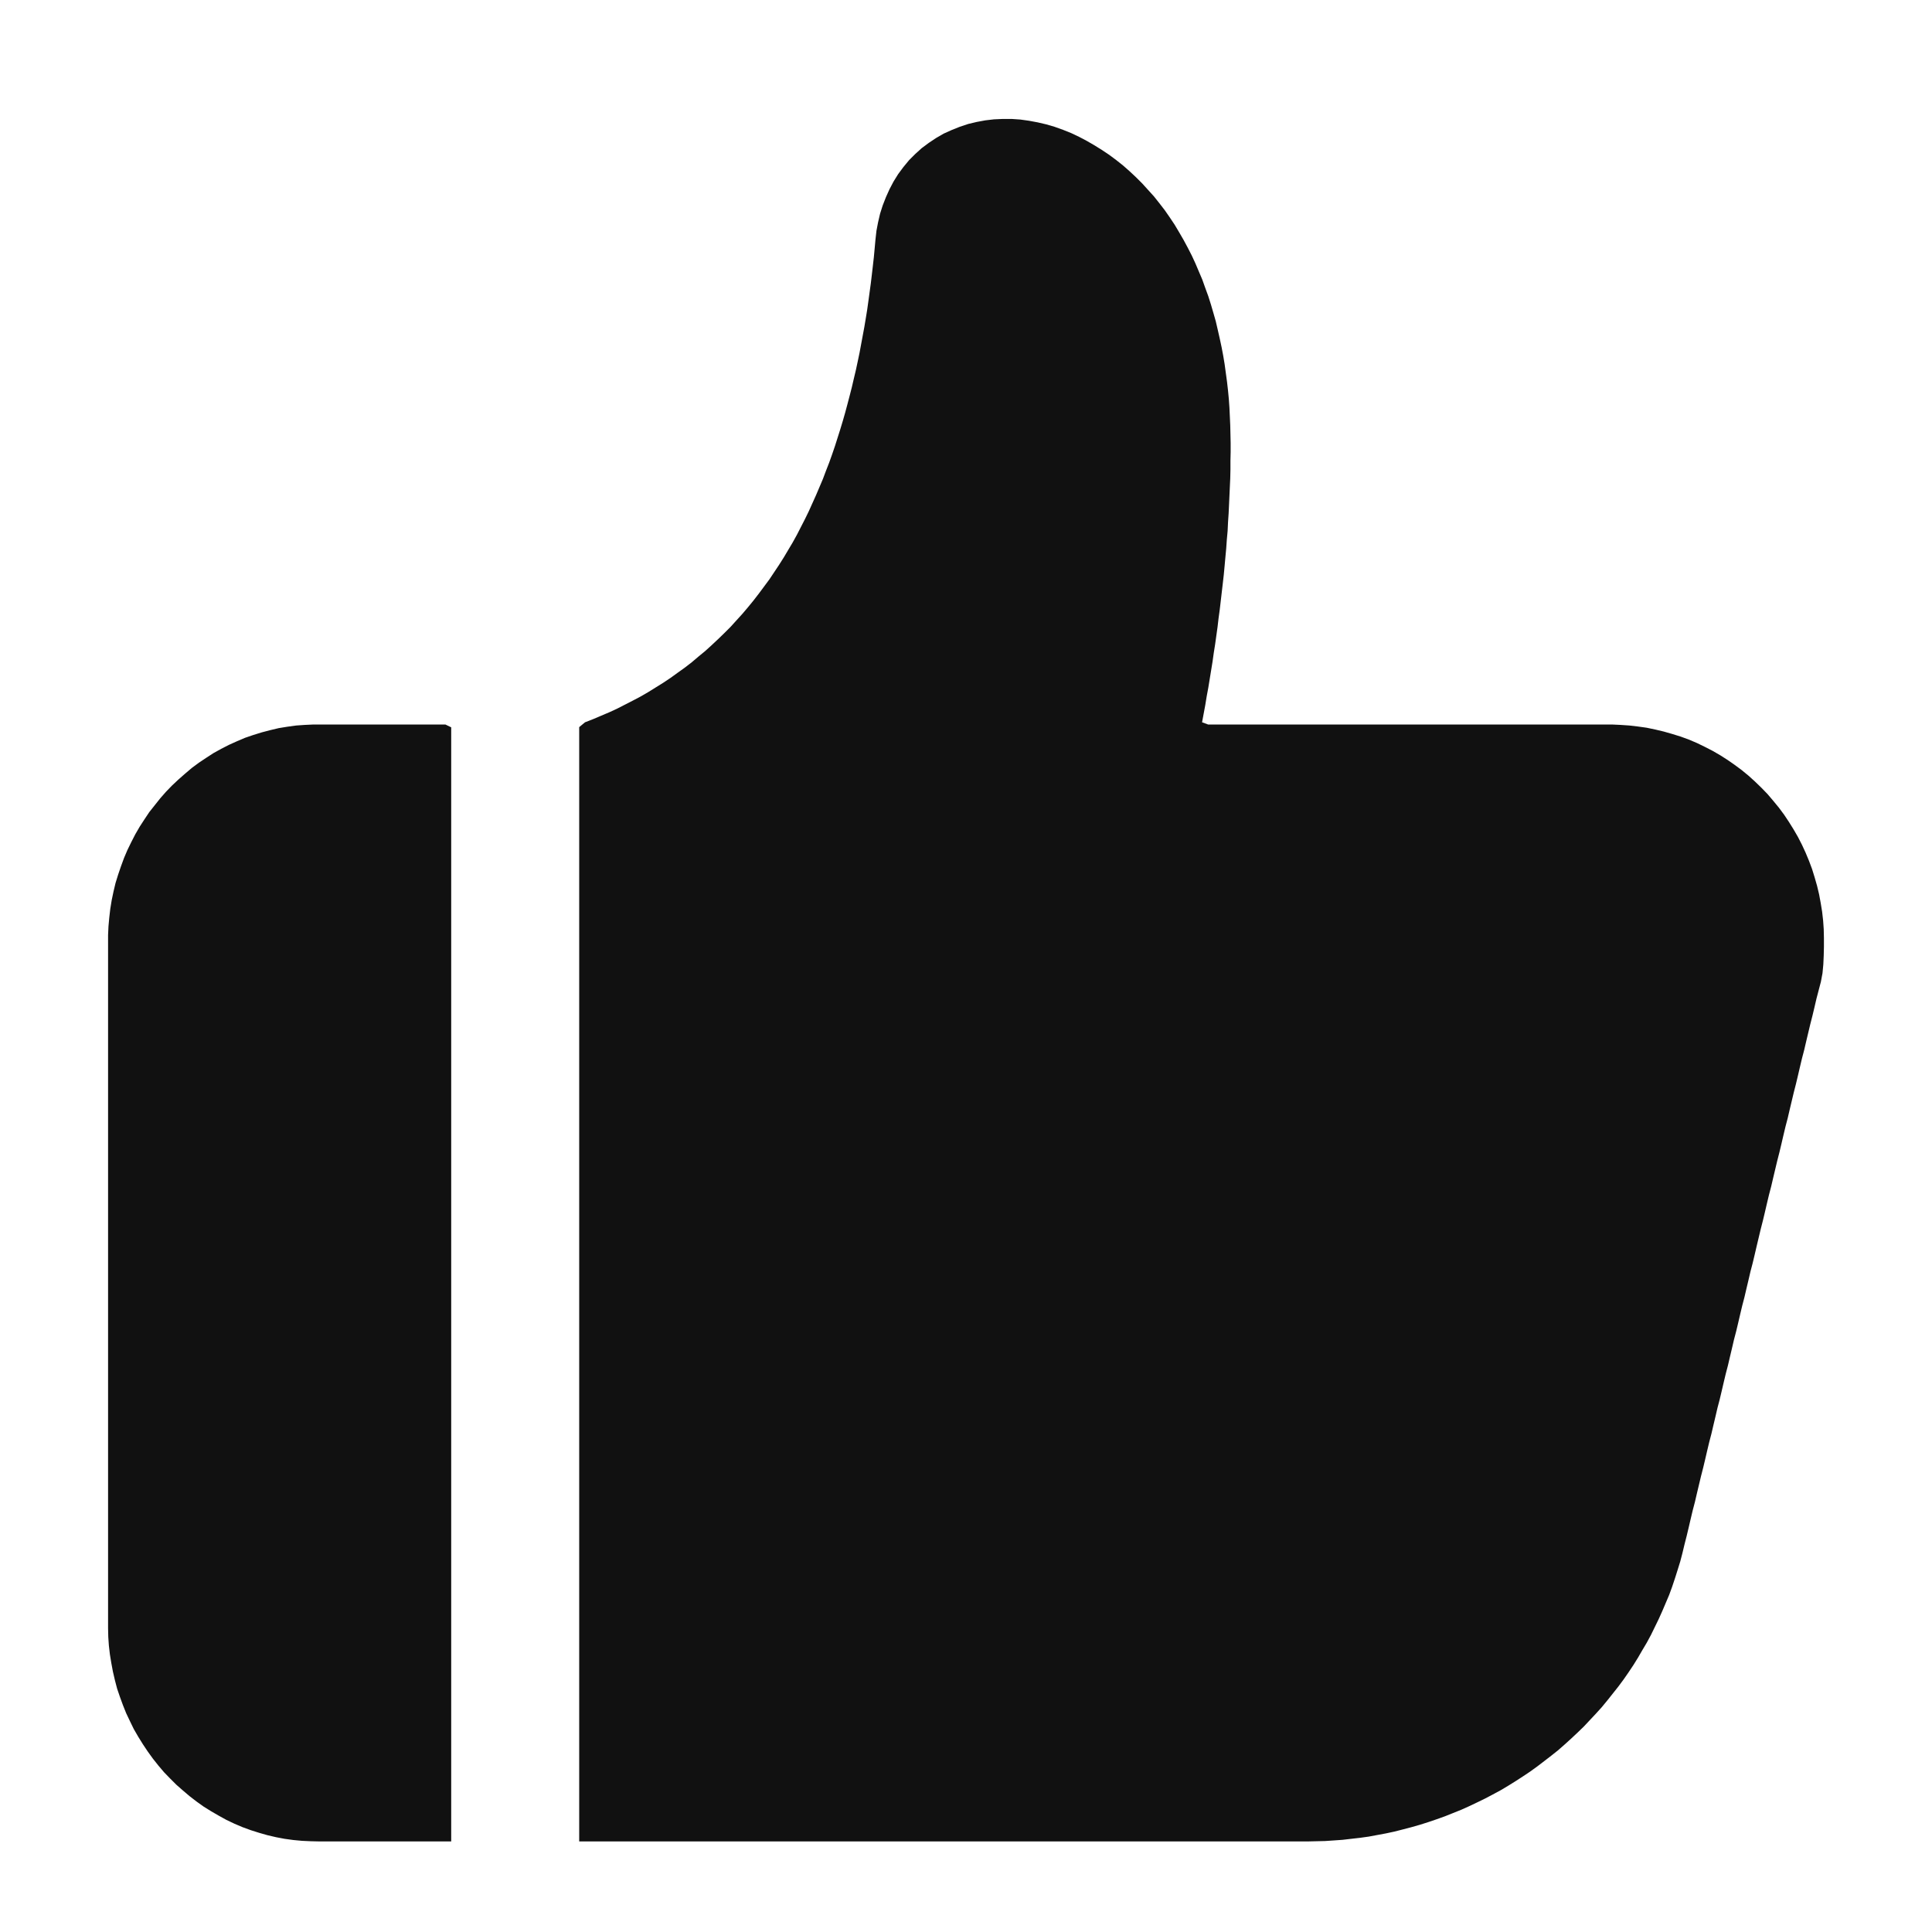
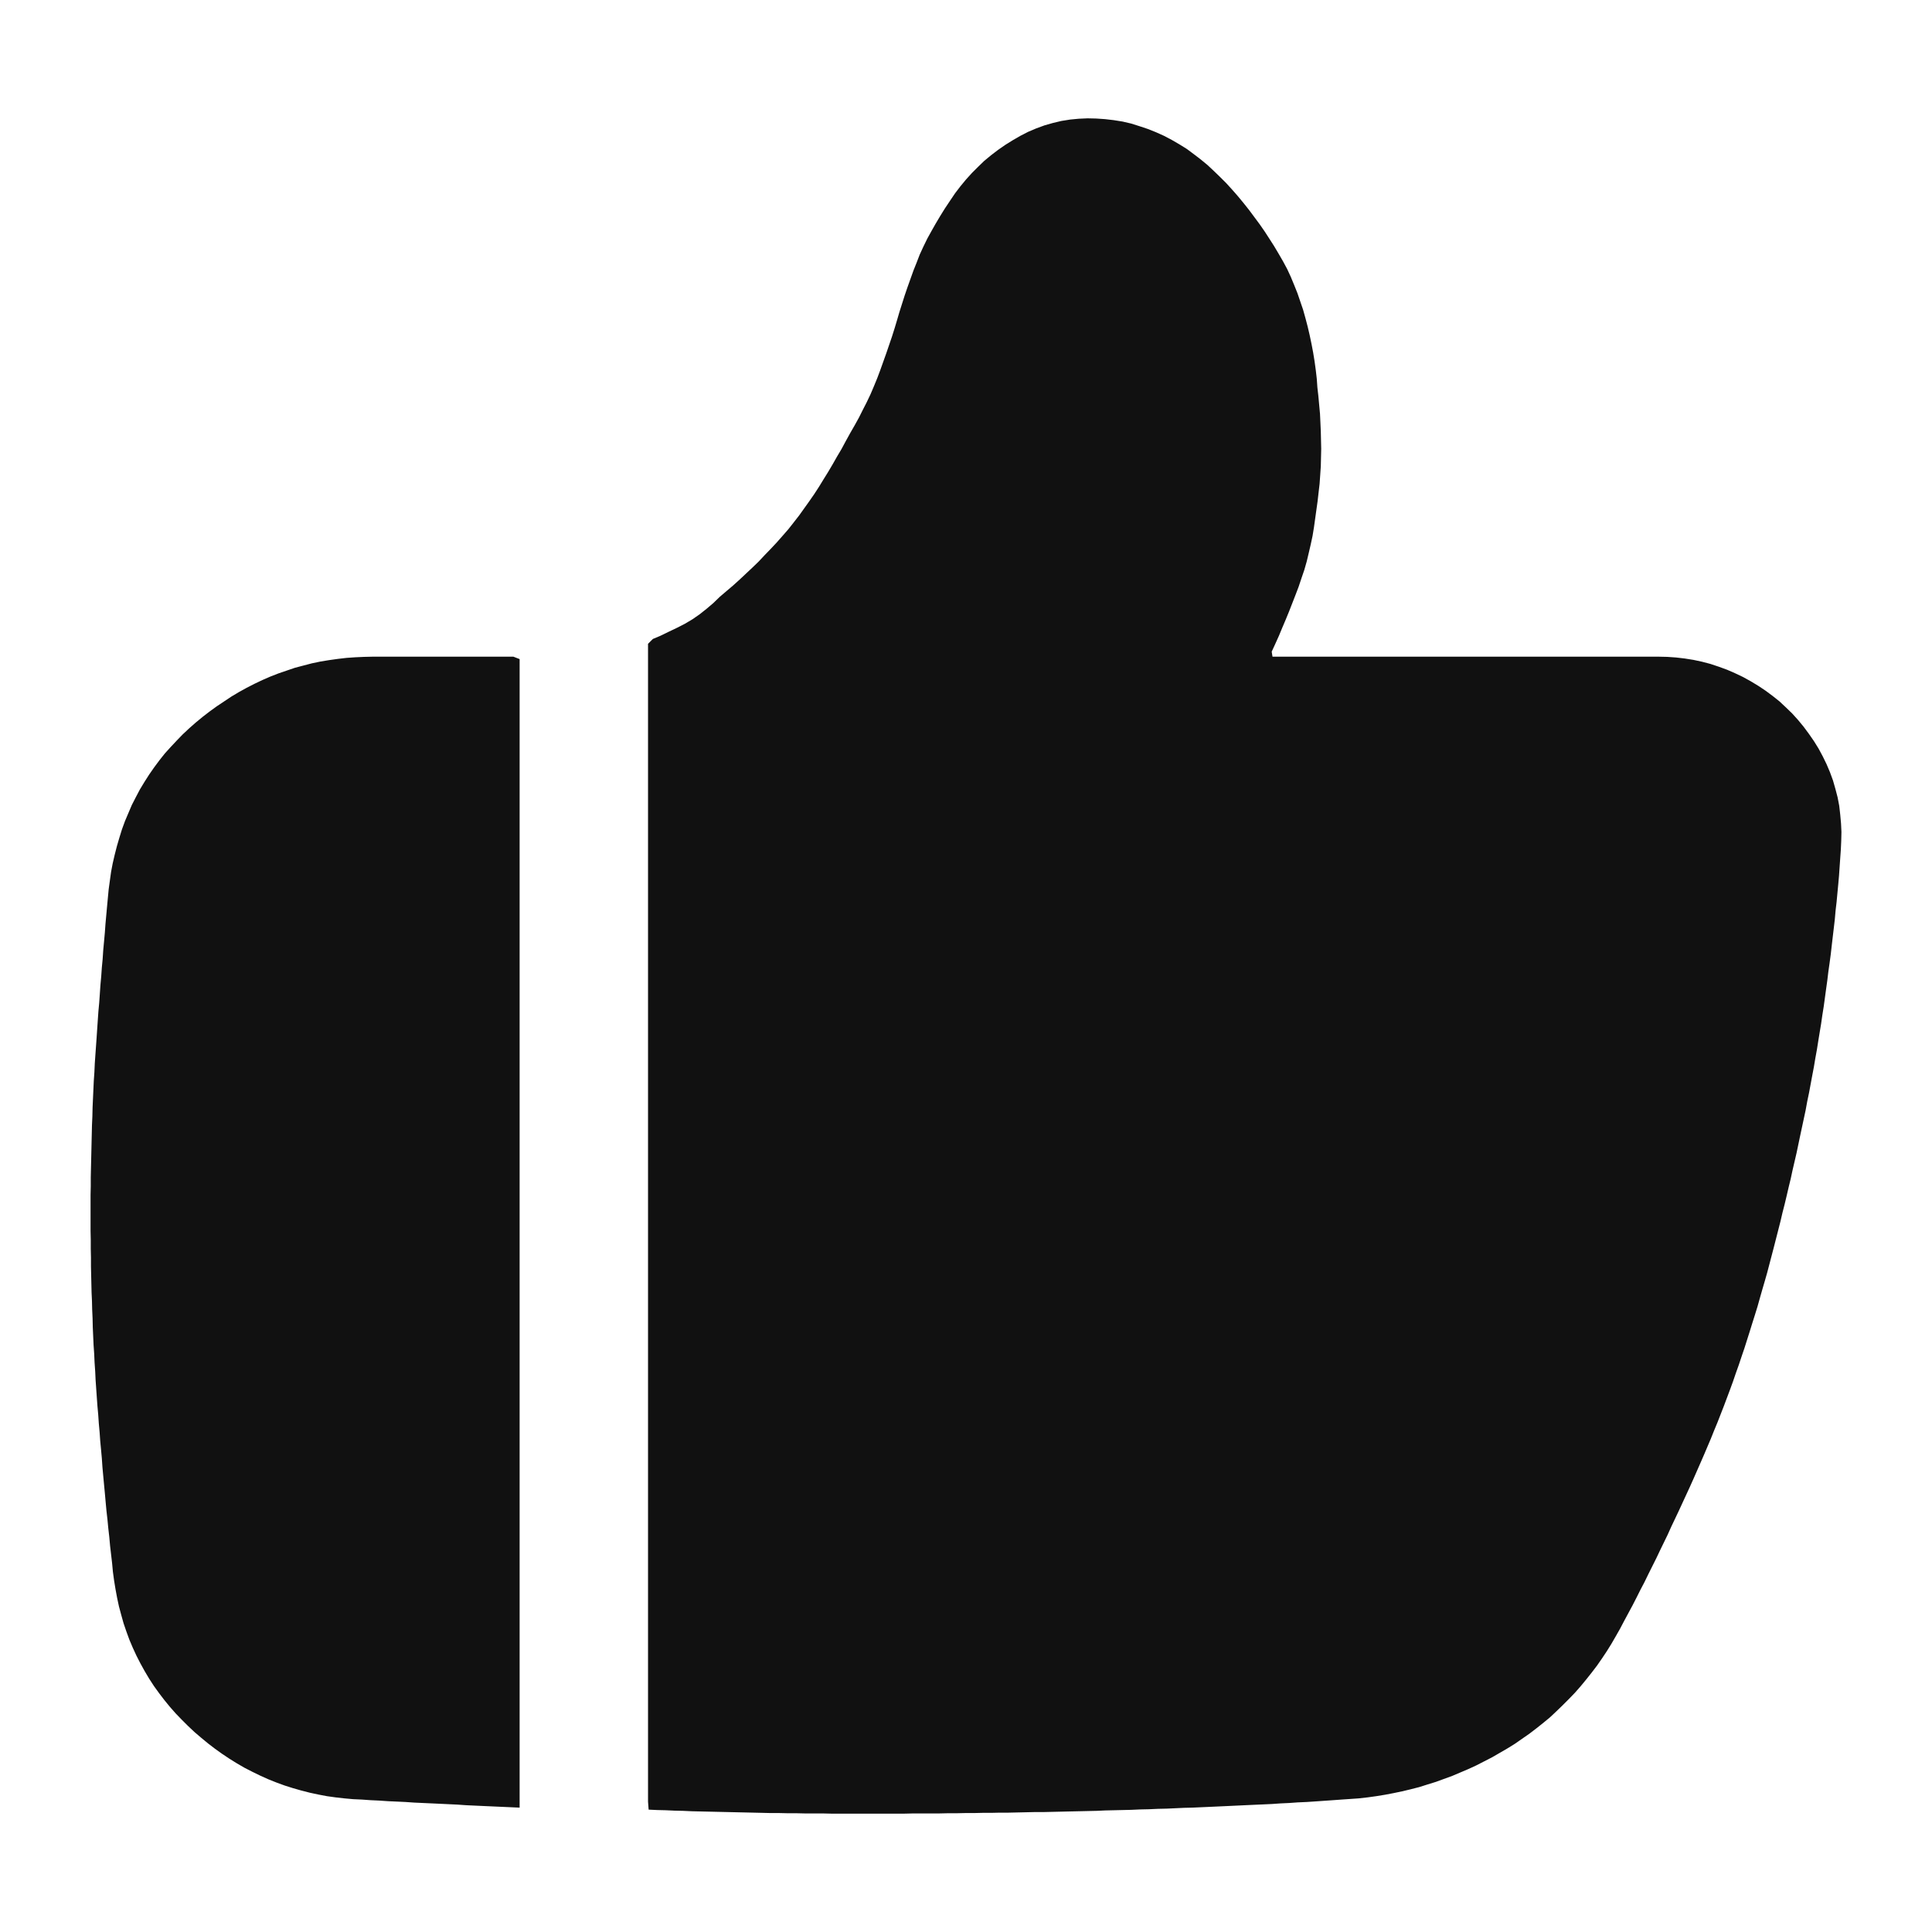
<svg xmlns="http://www.w3.org/2000/svg" width="22.0" height="22.0" viewBox="0 0 960.0 960.0">
-   <path d="M224.2 915.0L224.2 910.6L224.2 906.3L224.2 901.9L224.2 897.6L224.2 893.2L224.2 888.8L224.2 884.5L224.2 880.1L224.2 875.8L224.2 871.4L224.2 867.1L224.2 862.7L224.2 858.3L224.2 854.0L224.2 849.6L224.2 845.3L224.2 840.9L224.2 836.5L224.2 832.2L224.2 827.8L224.2 823.5L224.2 819.1L224.2 814.7L224.2 810.4L224.2 806.0L224.2 801.7L224.2 797.3L224.2 793.0L224.2 788.6L224.2 784.2L224.2 779.9L224.2 775.5L224.2 771.2L224.2 766.8L224.2 762.4L224.2 758.1L224.2 753.7L224.2 749.4L224.2 745.0L224.2 740.6L224.2 736.3L224.2 731.9L224.2 727.6L224.2 723.2L224.2 718.9L224.2 714.5L224.2 710.1L224.2 705.8L224.2 701.4L224.2 697.1L224.2 692.7L224.2 688.3L224.2 684.0L224.2 679.6L224.2 675.3L224.2 670.9L224.2 666.5L224.2 662.2L224.2 657.8L224.2 653.5L224.2 649.1L224.2 644.8L224.2 640.4L224.2 636.0L224.2 631.7L224.2 627.3L224.2 623.0L224.2 618.6L224.2 614.2L224.2 609.9L224.2 605.5L224.2 601.2L224.2 596.8L224.2 592.4L224.2 588.1L224.2 583.7L224.2 579.4L224.2 575.0L224.2 570.6L224.2 566.3L224.2 561.9L224.2 557.6L224.2 553.2L224.2 548.9L224.2 544.5L224.2 540.1L224.2 535.8L224.2 531.4L224.2 527.1L224.2 522.7L224.2 518.3L224.2 514.0L224.2 509.6L224.2 505.3L224.2 500.9L224.2 496.5L224.2 492.2L224.2 487.8L224.2 483.5L224.2 479.1L224.2 474.8L224.2 470.4L224.2 466.0L224.2 461.7L224.2 457.3L224.2 453.0L224.2 448.6L224.2 444.2L224.2 439.9L224.2 435.5L224.2 431.2L224.2 426.8L224.2 422.4L224.2 418.1L224.2 413.7L224.2 409.4L224.2 405.0L224.2 400.7L224.2 396.3L224.2 391.9L224.2 387.6L224.2 383.2L224.2 378.9L224.2 374.5L224.2 370.1L224.2 365.8L224.2 361.4L221.3 360.0L216.9 360.0L212.5 360.0L208.2 360.0L203.8 360.0L199.5 360.0L195.1 360.0L190.8 360.0L186.4 360.0L182.0 360.0L177.7 360.0L173.3 360.0L169.0 360.0L164.6 360.0L160.2 360.0L155.9 360.0L151.5 360.2L147.2 360.5L142.8 361.1L138.5 361.8L134.3 362.8L130.1 363.9L125.9 365.2L121.8 366.6L117.8 368.3L113.8 370.1L109.9 372.1L106.1 374.2L102.4 376.6L98.8 379.0L95.3 381.6L92.0 384.4L88.7 387.3L85.5 390.3L82.5 393.4L79.6 396.7L76.9 400.1L74.2 403.5L71.8 407.1L69.4 410.8L67.2 414.6L65.2 418.5L63.3 422.4L61.6 426.4L60.1 430.5L58.7 434.6L57.4 438.8L56.4 443.0L55.5 447.3L54.8 451.6L54.3 455.9L53.9 460.3L53.7 464.6L53.7 469.0L53.7 473.3L53.7 477.7L53.7 482.1L53.7 486.4L53.7 490.8L53.7 495.1L53.7 499.5L53.7 503.9L53.7 508.2L53.7 512.6L53.7 516.9L53.7 521.3L53.7 525.7L53.7 530.0L53.7 534.4L53.7 538.7L53.7 543.1L53.7 547.4L53.7 551.8L53.7 556.2L53.7 560.5L53.7 564.9L53.7 569.2L53.7 573.6L53.7 578.0L53.7 582.3L53.7 586.7L53.7 591.0L53.7 595.4L53.7 599.8L53.7 604.1L53.7 608.5L53.7 612.8L53.7 617.2L53.7 621.5L53.7 625.9L53.7 630.3L53.7 634.6L53.7 639.0L53.7 643.3L53.7 647.7L53.7 652.1L53.7 656.4L53.7 660.8L53.7 665.1L53.7 669.5L53.7 673.9L53.7 678.2L53.7 682.6L53.7 686.9L53.7 691.3L53.7 695.6L53.7 700.0L53.7 704.4L53.7 708.7L53.7 713.1L53.7 717.4L53.7 721.8L53.7 726.2L53.7 730.5L53.7 734.9L53.7 739.2L53.7 743.6L53.7 748.0L53.7 752.3L53.7 756.7L53.7 761.0L53.7 765.4L53.7 769.7L53.7 774.1L53.7 778.5L53.7 782.8L53.7 787.2L53.7 791.5L53.7 795.9L53.7 800.3L53.7 804.6L53.7 809.0L53.8 813.4L54.1 817.7L54.6 822.0L55.3 826.3L56.1 830.6L57.1 834.9L58.2 839.1L59.6 843.2L61.1 847.3L62.7 851.3L64.6 855.3L66.5 859.2L68.7 863.0L71.0 866.7L73.4 870.3L76.0 873.9L78.7 877.3L81.5 880.6L84.5 883.7L87.6 886.8L90.9 889.7L94.2 892.5L97.7 895.2L101.2 897.7L104.9 900.0L108.7 902.2L112.5 904.3L116.5 906.2L120.5 907.9L124.6 909.4L128.7 910.7L132.9 911.9L137.2 912.9L141.4 913.7L145.8 914.3L150.1 914.7L154.4 914.9L158.8 915.0L163.2 915.0L167.5 915.0L171.9 915.0L176.3 915.0L180.6 915.0L185.0 915.0L189.3 915.0L193.7 915.0L198.0 915.0L202.4 915.0L206.8 915.0L211.1 915.0L215.5 915.0L219.8 915.0L224.2 915.0ZM287.8 915.0L287.8 910.6L287.8 906.3L287.8 901.9L287.8 897.6L287.8 893.2L287.8 888.8L287.8 884.5L287.8 880.1L287.8 875.8L287.8 871.4L287.8 867.0L287.8 862.7L287.8 858.3L287.8 854.0L287.8 849.6L287.8 845.2L287.8 840.9L287.8 836.5L287.8 832.2L287.8 827.8L287.8 823.4L287.8 819.1L287.8 814.7L287.8 810.4L287.8 806.0L287.8 801.6L287.8 797.3L287.8 792.9L287.8 788.6L287.8 784.2L287.8 779.8L287.8 775.5L287.8 771.1L287.8 766.8L287.8 762.4L287.8 758.0L287.8 753.7L287.8 749.3L287.8 745.0L287.8 740.6L287.8 736.2L287.8 731.9L287.8 727.5L287.8 723.2L287.8 718.8L287.8 714.4L287.8 710.1L287.8 705.7L287.8 701.4L287.8 697.0L287.8 692.6L287.8 688.3L287.8 683.9L287.8 679.6L287.8 675.2L287.8 670.8L287.8 666.5L287.8 662.1L287.8 657.8L287.8 653.4L287.8 649.0L287.8 644.7L287.8 640.3L287.8 636.0L287.8 631.6L287.8 627.3L287.8 622.9L287.8 618.5L287.8 614.2L287.8 609.8L287.8 605.5L287.8 601.1L287.8 596.7L287.8 592.4L287.8 588.0L287.8 583.7L287.8 579.3L287.8 574.9L287.8 570.6L287.8 566.2L287.8 561.9L287.8 557.5L287.8 553.1L287.8 548.8L287.8 544.4L287.8 540.1L287.8 535.7L287.8 531.3L287.8 527.0L287.8 522.6L287.8 518.3L287.8 513.9L287.8 509.5L287.8 505.2L287.8 500.8L287.8 496.5L287.8 492.1L287.8 487.7L287.8 483.4L287.8 479.0L287.8 474.7L287.8 470.3L287.8 465.9L287.8 461.6L287.8 457.2L287.8 452.9L287.8 448.5L287.8 444.1L287.8 439.8L287.8 435.4L287.8 431.1L287.8 426.7L287.8 422.3L287.8 418.0L287.8 413.6L287.8 409.3L287.8 404.9L287.8 400.5L287.8 396.2L287.8 391.8L287.8 387.5L287.8 383.1L287.8 378.7L287.8 374.4L287.8 370.0L287.8 365.7L287.8 361.3L290.7 358.9L294.8 357.3L298.8 355.6L302.8 353.9L306.7 352.1L310.6 350.1L314.5 348.1L318.3 346.1L322.1 343.9L325.8 341.6L329.5 339.3L333.1 336.9L336.7 334.3L340.2 331.8L343.7 329.1L347.0 326.3L350.4 323.5L353.6 320.6L356.8 317.6L359.9 314.6L363.0 311.5L365.9 308.3L368.9 305.0L371.7 301.7L374.4 298.4L377.1 294.9L379.7 291.4L382.3 287.9L384.7 284.3L387.1 280.7L389.5 276.9L391.7 273.2L393.9 269.5L396.0 265.7L398.0 261.8L400.0 257.9L401.9 254.0L403.7 250.0L405.5 246.0L407.2 242.0L408.9 238.0L410.4 234.0L412.0 229.9L413.5 225.7L414.9 221.6L416.2 217.5L417.5 213.4L418.8 209.1L420.0 204.9L421.1 200.8L422.2 196.6L423.3 192.3L424.3 188.0L425.3 183.8L426.2 179.6L427.1 175.3L427.9 171.0L428.7 166.7L429.5 162.4L430.2 158.2L430.9 153.9L431.5 149.6L432.1 145.2L432.7 140.8L433.2 136.6L433.7 132.3L434.2 127.9L434.6 123.6L435.0 119.2L435.5 114.7L436.3 110.5L437.3 106.2L438.6 102.1L440.2 98.0L442.0 94.0L444.0 90.2L446.3 86.5L448.9 83.0L451.7 79.6L454.8 76.5L458.0 73.6L461.5 71.0L465.1 68.6L468.9 66.4L472.9 64.6L476.9 63.0L481.1 61.6L485.3 60.6L489.6 59.8L493.9 59.3L498.3 59.1L502.7 59.1L507.0 59.4L511.3 60.0L515.6 60.8L519.9 61.8L524.0 63.0L528.2 64.5L532.2 66.1L536.2 68.0L540.0 70.0L543.8 72.2L547.5 74.5L551.1 76.9L554.6 79.5L558.0 82.2L561.3 85.1L564.5 88.1L567.6 91.2L570.5 94.4L573.4 97.6L576.1 101.0L578.8 104.5L581.3 108.1L583.7 111.7L585.9 115.4L588.1 119.2L590.2 123.1L592.2 127.0L594.0 130.9L595.7 134.9L597.4 138.9L598.9 143.1L600.4 147.2L601.7 151.3L602.9 155.4L604.1 159.6L605.1 163.9L606.1 168.3L607.0 172.5L607.8 176.7L608.5 180.9L609.1 185.3L609.7 189.7L610.2 194.1L610.6 198.3L610.9 202.6L611.1 206.9L611.3 211.3L611.4 215.7L611.5 220.2L611.5 224.6L611.4 229.0L611.4 233.3L611.3 237.7L611.1 242.0L610.9 246.4L610.7 250.8L610.5 255.1L610.2 259.5L610.0 263.8L609.6 268.2L609.3 272.5L608.9 276.8L608.5 281.2L608.1 285.5L607.6 289.9L607.1 294.2L606.6 298.5L606.1 302.8L605.5 307.2L605.0 311.5L604.4 315.8L603.8 320.1L603.1 324.5L602.5 328.8L601.8 333.1L601.1 337.4L600.4 341.7L599.6 346.0L598.9 350.3L598.1 354.6L597.3 358.9L600.3 360.0L604.7 360.0L609.0 360.0L613.4 360.0L617.7 360.0L622.1 360.0L626.5 360.0L630.8 360.0L635.2 360.0L639.5 360.0L643.9 360.0L648.3 360.0L652.6 360.0L657.0 360.0L661.3 360.0L665.7 360.0L670.1 360.0L674.4 360.0L678.8 360.0L683.1 360.0L687.5 360.0L691.9 360.0L696.2 360.0L700.6 360.0L704.9 360.0L709.3 360.0L713.7 360.0L718.0 360.0L722.4 360.0L726.7 360.0L731.1 360.0L735.5 360.0L739.8 360.0L744.2 360.0L748.5 360.0L752.9 360.0L757.2 360.0L761.6 360.0L766.0 360.0L770.3 360.0L774.7 360.0L779.0 360.0L783.4 360.0L787.8 360.0L792.1 360.0L796.5 360.0L800.9 360.0L805.2 360.2L809.6 360.5L813.9 361.0L818.2 361.6L822.5 362.5L826.7 363.5L830.9 364.7L835.1 366.0L839.2 367.5L843.2 369.2L847.1 371.1L851.0 373.1L854.8 375.3L858.4 377.6L862.0 380.1L865.5 382.7L868.9 385.5L872.1 388.4L875.3 391.5L878.3 394.6L881.1 397.9L883.9 401.3L886.5 404.8L888.9 408.4L891.2 412.1L893.4 415.9L895.4 419.8L897.2 423.7L898.9 427.8L900.4 431.8L901.7 436.0L902.9 440.2L903.9 444.4L904.7 448.7L905.4 453.0L905.9 457.4L906.2 461.7L906.3 466.1L906.3 470.5L906.2 474.8L906.0 479.2L905.6 483.5L904.8 487.8L903.7 492.0L902.6 496.2L901.6 500.5L900.6 504.7L899.5 509.0L898.5 513.2L897.5 517.4L896.5 521.7L895.4 525.9L894.4 530.1L893.4 534.4L892.4 538.6L891.3 542.9L890.3 547.1L889.3 551.3L888.3 555.6L887.2 559.8L886.2 564.0L885.2 568.3L884.2 572.5L883.1 576.8L882.1 581.0L881.1 585.2L880.1 589.5L879.0 593.7L878.0 597.9L877.0 602.2L876.0 606.4L874.9 610.7L873.9 614.9L872.9 619.1L871.9 623.4L870.9 627.6L869.8 631.8L868.8 636.1L867.8 640.3L866.8 644.6L865.7 648.8L864.7 653.0L863.7 657.3L862.7 661.5L861.6 665.7L860.6 670.0L859.6 674.2L858.6 678.5L857.5 682.7L856.5 686.9L855.5 691.2L854.5 695.4L853.4 699.6L852.4 703.9L851.4 708.1L850.4 712.4L849.3 716.6L848.3 720.8L847.3 725.1L846.3 729.3L845.2 733.6L844.2 737.8L843.2 742.0L842.2 746.3L841.1 750.5L840.1 754.7L839.1 759.0L838.1 763.2L837.0 767.5L836.0 771.7L834.9 775.9L833.6 780.1L832.3 784.2L830.9 788.4L829.4 792.5L827.7 796.5L826.0 800.5L824.2 804.5L822.3 808.4L820.4 812.3L818.3 816.2L816.1 819.9L813.9 823.7L811.6 827.4L809.2 831.0L806.7 834.6L804.1 838.1L801.4 841.5L798.7 844.9L795.9 848.3L793.0 851.5L790.0 854.7L787.0 857.9L783.9 860.9L780.7 863.9L777.5 866.8L774.2 869.7L770.8 872.4L767.3 875.1L763.9 877.7L760.3 880.3L756.7 882.7L753.0 885.1L749.3 887.4L745.6 889.6L741.7 891.7L737.9 893.7L734.0 895.6L730.0 897.5L726.0 899.3L722.0 900.9L718.0 902.5L713.8 904.0L709.7 905.4L705.6 906.7L701.4 907.9L697.2 909.0L692.9 910.1L688.7 911.0L684.4 911.8L680.1 912.6L675.8 913.2L671.4 913.7L667.1 914.2L662.8 914.5L658.4 914.8L654.1 914.9L649.7 915.0L645.3 915.0L640.9 915.0L636.6 915.0L632.2 915.0L627.9 915.0L623.5 915.0L619.1 915.0L614.8 915.0L610.4 915.0L606.1 915.0L601.7 915.0L597.3 915.0L593.0 915.0L588.6 915.0L584.3 915.0L579.9 915.0L575.5 915.0L571.2 915.0L566.8 915.0L562.5 915.0L558.1 915.0L553.8 915.0L549.4 915.0L545.0 915.0L540.7 915.0L536.3 915.0L532.0 915.0L527.6 915.0L523.2 915.0L518.9 915.0L514.5 915.0L510.2 915.0L505.8 915.0L501.4 915.0L497.1 915.0L492.7 915.0L488.4 915.0L484.0 915.0L479.6 915.0L475.3 915.0L470.9 915.0L466.6 915.0L462.2 915.0L457.8 915.0L453.5 915.0L449.1 915.0L444.8 915.0L440.4 915.0L436.0 915.0L431.7 915.0L427.3 915.0L423.0 915.0L418.6 915.0L414.2 915.0L409.9 915.0L405.5 915.0L401.2 915.0L396.8 915.0L392.4 915.0L388.1 915.0L383.7 915.0L379.4 915.0L375.0 915.0L370.6 915.0L366.3 915.0L361.9 915.0L357.6 915.0L353.2 915.0L348.8 915.0L344.5 915.0L340.1 915.0L335.8 915.0L331.4 915.0L327.0 915.0L322.7 915.0L318.3 915.0L314.0 915.0L309.6 915.0L305.2 915.0L300.9 915.0L296.5 915.0L292.2 915.0L287.8 915.0Z" fill="#111111" fill-rule="evenodd" />
+   <path d="M824.1 326.3L828.5 326.4L832.8 326.7L837.1 327.2L841.5 327.9L845.7 328.8L849.9 329.9L854.1 331.3L858.2 332.8L862.1 334.5L866.1 336.4L869.9 338.5L873.7 340.8L877.3 343.2L880.8 345.8L884.2 348.5L887.4 351.5L890.5 354.5L893.4 357.7L896.2 361.1L898.8 364.6L901.3 368.2L903.6 371.9L905.7 375.8L907.6 379.7L909.3 383.7L910.8 387.8L912.0 392.0L913.1 396.2L913.9 400.4L914.4 404.8L914.8 409.2L915.0 413.4L914.9 417.8L914.7 422.2L914.4 426.4L914.1 430.7L913.8 435.1L913.4 439.6L913.0 443.8L912.6 448.1L912.1 452.4L911.7 456.9L911.2 461.2L910.7 465.4L910.2 469.7L909.7 474.1L909.1 478.6L908.5 482.8L908.0 487.0L907.4 491.3L906.8 495.7L906.2 500.1L905.5 504.5L904.9 508.7L904.2 512.9L903.5 517.2L902.8 521.6L902.0 526.0L901.3 530.2L900.5 534.4L899.7 538.7L898.9 543.0L898.0 547.3L897.2 551.7L896.3 555.9L895.4 560.1L894.5 564.3L893.6 568.6L892.7 572.9L891.7 577.2L890.7 581.5L889.8 585.7L888.8 589.8L887.8 594.1L886.8 598.3L885.7 602.6L884.7 606.9L883.6 611.2L882.5 615.5L881.4 619.8L880.3 624.0L879.2 628.2L878.1 632.4L876.9 636.6L875.7 640.7L874.5 644.9L873.3 649.2L872.0 653.4L870.7 657.5L869.4 661.7L868.1 665.8L866.8 669.9L865.4 674.0L864.0 678.2L862.5 682.4L861.1 686.5L859.6 690.6L858.1 694.6L856.6 698.6L855.0 702.7L853.4 706.8L851.7 710.9L850.1 714.9L848.4 718.9L846.7 722.9L845.0 726.8L843.2 730.9L841.4 735.0L839.6 739.0L837.8 742.9L836.0 746.8L834.2 750.7L832.3 754.7L830.4 758.7L828.6 762.7L826.7 766.6L824.8 770.5L823.0 774.3L821.0 778.3L819.0 782.3L817.1 786.2L815.1 790.0L813.2 793.8L811.2 797.7L809.1 801.6L807.0 805.5L805.0 809.3L802.9 813.0L800.7 816.8L798.4 820.5L796.0 824.1L793.5 827.7L790.9 831.1L788.2 834.5L785.4 837.9L782.5 841.2L779.5 844.3L776.4 847.4L773.3 850.4L770.1 853.4L766.7 856.2L763.3 858.9L759.9 861.5L756.3 864.0L752.7 866.5L749.0 868.8L745.2 871.0L741.4 873.2L737.5 875.2L733.6 877.2L729.7 879.0L725.7 880.7L721.7 882.4L717.6 883.9L713.5 885.4L709.3 886.7L705.2 888.0L700.9 889.1L696.7 890.1L692.4 891.0L688.2 891.8L683.9 892.5L679.6 893.1L675.2 893.6L670.9 893.9L666.5 894.2L662.4 894.5L658.1 894.8L653.8 895.1L649.3 895.4L644.8 895.6L640.6 895.9L636.3 896.1L632.0 896.4L627.6 896.6L623.1 896.8L618.7 897.0L614.5 897.2L610.2 897.4L605.9 897.6L601.5 897.8L597.0 898.0L592.6 898.2L588.4 898.3L584.1 898.5L579.8 898.7L575.4 898.8L571.0 899.0L566.5 899.1L562.1 899.3L557.8 899.4L553.5 899.5L549.2 899.6L544.8 899.8L540.4 899.9L536.0 900.0L531.5 900.1L527.3 900.2L523.0 900.3L518.6 900.4L514.3 900.4L509.9 900.5L505.5 900.6L501.1 900.7L496.7 900.7L492.4 900.8L488.1 900.8L483.8 900.9L479.4 900.9L475.0 901.0L470.6 901.0L466.2 901.1L461.8 901.1L457.6 901.1L453.3 901.1L448.9 901.2L444.6 901.2L440.2 901.2L435.8 901.2L431.4 901.2L426.9 901.2L422.4 901.2L418.0 901.2L413.6 901.2L409.2 901.1L404.8 901.1L400.4 901.1L396.1 901.0L391.7 901.0L387.4 900.9L383.1 900.9L378.9 900.8L374.6 900.7L370.2 900.6L365.7 900.5L361.3 900.4L356.9 900.3L352.5 900.2L348.1 900.1L343.8 900.0L339.4 899.8L335.1 899.7L330.8 899.5L326.6 899.4L322.3 899.2L322.0 895.2L322.0 890.8L322.0 886.5L322.0 882.1L322.0 877.8L322.0 873.4L322.0 869.0L322.0 864.7L322.0 860.3L322.0 856.0L322.0 851.6L322.0 847.3L322.0 842.9L322.0 838.5L322.0 834.2L322.0 829.8L322.0 825.5L322.0 821.1L322.0 816.7L322.0 812.4L322.0 808.0L322.0 803.7L322.0 799.3L322.0 795.0L322.0 790.6L322.0 786.2L322.0 781.9L322.0 777.5L322.0 773.2L322.0 768.8L322.0 764.4L322.0 760.1L322.0 755.7L322.0 751.4L322.0 747.0L322.0 742.7L322.0 738.3L322.0 733.9L322.0 729.6L322.0 725.2L322.0 720.9L322.0 716.5L322.0 712.1L322.0 707.8L322.0 703.4L322.0 699.1L322.0 694.7L322.0 690.4L322.0 686.0L322.0 681.6L322.0 677.3L322.0 672.9L322.0 668.6L322.0 664.2L322.0 659.8L322.0 655.5L322.0 651.1L322.0 646.8L322.0 642.4L322.0 638.1L322.0 633.7L322.0 629.3L322.0 625.0L322.0 620.6L322.0 616.3L322.0 611.9L322.0 607.5L322.0 603.2L322.0 598.8L322.0 594.5L322.0 590.1L322.0 585.8L322.0 581.4L322.0 577.0L322.0 572.7L322.0 568.3L322.0 564.0L322.0 559.6L322.0 555.2L322.0 550.9L322.0 546.5L322.0 542.2L322.0 537.8L322.0 533.5L322.0 529.1L322.0 524.7L322.0 520.4L322.0 516.0L322.0 511.7L322.0 507.3L322.0 502.9L322.0 498.6L322.0 494.2L322.0 489.9L322.0 485.5L322.0 481.2L322.0 476.8L322.0 472.4L322.0 468.1L322.0 463.7L322.0 459.4L322.0 455.0L322.0 450.6L322.0 446.3L322.0 441.9L322.0 437.6L322.0 433.2L322.0 428.9L322.0 424.5L322.0 420.1L322.0 415.8L322.0 411.4L322.0 407.1L322.0 402.7L322.0 398.3L322.0 394.0L322.0 389.6L322.0 385.3L322.0 380.9L322.0 376.6L322.0 372.2L322.0 367.8L322.0 363.5L322.0 359.1L322.0 354.8L322.0 350.4L322.0 346.0L322.0 341.7L322.0 337.3L322.0 333.0L322.0 328.6L322.0 324.3L322.0 319.9L324.4 317.5L328.2 315.9L332.1 314.0L336.3 312.0L340.4 309.9L344.1 307.7L347.7 305.2L351.1 302.5L354.4 299.7L357.6 296.6L361.0 293.7L364.3 290.9L367.5 288.0L370.7 285.0L373.9 282.0L377.0 279.0L380.0 275.8L383.0 272.7L386.0 269.5L388.9 266.2L391.7 263.0L394.3 259.7L397.1 256.1L399.6 252.6L402.1 249.1L404.6 245.5L407.0 241.8L409.2 238.2L411.5 234.5L413.8 230.6L415.9 226.9L418.1 223.2L420.2 219.3L422.4 215.3L424.7 211.3L426.8 207.5L428.7 203.7L430.6 200.0L432.6 195.8L434.3 191.8L435.9 187.9L437.4 183.9L438.9 179.7L440.4 175.5L441.8 171.4L443.2 167.3L444.5 163.2L445.7 159.2L446.9 155.1L448.2 151.0L449.5 146.9L450.9 142.8L452.4 138.6L453.9 134.4L455.5 130.4L457.0 126.5L458.8 122.6L460.8 118.5L462.9 114.7L465.0 111.0L467.2 107.3L469.5 103.6L472.1 99.7L474.6 96.0L477.2 92.6L480.0 89.2L482.9 86.0L486.0 82.9L489.1 79.9L492.5 77.1L495.9 74.5L499.5 72.0L503.2 69.7L507.0 67.5L510.9 65.5L514.9 63.8L519.0 62.3L523.2 61.1L527.4 60.1L531.8 59.4L536.0 59.0L540.4 58.8L544.8 58.9L549.1 59.2L553.4 59.7L557.8 60.4L562.1 61.4L566.2 62.7L570.4 64.1L574.4 65.7L578.4 67.5L582.2 69.5L586.0 71.7L589.7 74.0L593.2 76.6L596.6 79.2L600.0 82.0L603.2 85.0L606.3 88.0L609.4 91.1L612.4 94.4L615.2 97.6L618.0 101.0L620.7 104.4L623.3 107.9L625.9 111.4L628.4 115.0L630.8 118.7L633.1 122.3L635.3 126.0L637.5 129.8L639.6 133.7L641.4 137.6L643.1 141.7L644.7 145.7L646.1 149.8L647.5 153.9L648.7 158.2L649.8 162.4L650.8 166.7L651.7 171.0L652.5 175.2L653.2 179.5L653.8 183.9L654.3 188.2L654.6 192.5L655.1 196.9L655.5 201.3L655.9 205.6L656.1 209.9L656.3 214.3L656.4 218.7L656.5 223.0L656.4 227.3L656.3 231.7L656.0 236.1L655.7 240.4L655.2 244.7L654.7 249.1L654.1 253.4L653.5 257.7L652.9 262.0L652.2 266.3L651.3 270.5L650.3 274.8L649.3 279.0L648.1 283.2L646.7 287.3L645.3 291.5L643.7 295.7L642.1 299.8L640.5 303.9L638.9 307.8L637.2 311.8L635.5 315.9L633.7 319.9L631.9 323.8L632.3 326.3L636.7 326.3L641.0 326.3L645.4 326.3L649.8 326.3L654.1 326.3L658.5 326.3L662.8 326.3L667.2 326.3L671.6 326.3L675.9 326.3L680.3 326.3L684.6 326.3L689.0 326.3L693.3 326.3L697.7 326.3L702.1 326.3L706.4 326.3L710.8 326.3L715.1 326.3L719.5 326.3L723.9 326.3L728.2 326.3L732.6 326.3L736.9 326.3L741.3 326.3L745.6 326.3L750.0 326.3L754.4 326.3L758.7 326.3L763.1 326.3L767.4 326.3L771.8 326.3L776.2 326.3L780.5 326.3L784.9 326.3L789.2 326.3L793.6 326.3L797.9 326.3L802.3 326.3L806.7 326.3L811.0 326.3L815.4 326.3L819.7 326.3L824.1 326.3ZM258.2 898.2L253.7 898.0L249.2 897.8L244.7 897.6L240.3 897.4L235.9 897.2L231.6 897.0L227.3 896.7L223.1 896.5L218.9 896.3L214.6 896.1L210.2 895.9L205.8 895.7L201.5 895.4L197.3 895.2L192.8 895.0L188.4 894.7L184.1 894.5L179.9 894.2L175.5 894.0L171.1 893.6L166.7 893.1L162.4 892.5L158.2 891.7L154.0 890.8L149.7 889.7L145.5 888.5L141.4 887.2L137.3 885.7L133.3 884.1L129.3 882.3L125.4 880.4L121.5 878.4L117.7 876.2L114.0 873.9L110.4 871.5L106.9 869.0L103.5 866.4L100.1 863.6L96.7 860.7L93.4 857.6L90.3 854.5L87.3 851.4L84.4 848.1L81.7 844.8L79.1 841.4L76.5 837.8L74.1 834.1L71.9 830.4L69.8 826.6L67.8 822.7L66.0 818.8L64.3 814.8L62.8 810.7L61.4 806.6L60.2 802.3L59.1 798.2L58.2 794.0L57.4 789.7L56.7 785.4L56.1 781.0L55.7 776.7L55.2 772.4L54.7 768.1L54.3 763.7L53.8 759.3L53.4 755.1L52.9 750.7L52.5 746.4L52.1 741.9L51.7 737.7L51.3 733.4L50.9 729.0L50.6 724.6L50.2 720.2L49.8 716.0L49.5 711.7L49.1 707.3L48.8 702.9L48.4 698.5L48.1 694.3L47.8 690.0L47.5 685.7L47.3 681.4L47.0 677.1L46.8 672.7L46.5 668.4L46.3 664.0L46.1 659.5L46.0 655.1L45.8 650.7L45.7 646.5L45.5 642.2L45.4 637.9L45.3 633.6L45.2 629.2L45.2 624.9L45.1 620.5L45.1 616.1L45.0 611.6L45.0 607.2L45.0 602.7L45.0 598.3L45.0 593.8L45.1 589.4L45.1 585.0L45.2 580.6L45.3 576.3L45.4 572.0L45.5 567.7L45.6 563.4L45.7 559.1L45.9 554.7L46.0 550.3L46.2 545.9L46.4 541.5L46.6 537.1L46.9 532.8L47.1 528.4L47.4 524.1L47.7 519.9L48.0 515.7L48.3 511.2L48.6 506.8L48.9 502.5L49.3 498.2L49.6 493.9L49.9 489.5L50.3 485.1L50.6 480.8L51.0 476.6L51.3 472.1L51.7 467.8L52.1 463.4L52.4 459.2L52.8 454.8L53.2 450.4L53.6 446.1L54.0 441.9L54.6 437.5L55.2 433.2L56.0 429.0L57.0 424.7L58.1 420.4L59.3 416.3L60.6 412.1L62.1 408.0L63.8 404.0L65.5 400.0L67.5 396.1L69.5 392.3L71.8 388.5L74.1 384.9L76.6 381.3L79.2 377.8L81.9 374.4L84.8 371.2L87.8 368.0L90.8 364.9L94.0 361.9L97.3 359.0L100.7 356.2L104.2 353.5L107.8 350.9L111.4 348.5L115.0 346.1L118.7 343.9L122.5 341.8L126.4 339.8L130.4 337.9L134.3 336.2L138.4 334.6L142.5 333.2L146.6 331.8L150.8 330.7L155.0 329.6L159.3 328.7L163.6 328.0L167.9 327.4L172.2 326.9L176.5 326.6L180.9 326.4L185.3 326.3L189.7 326.3L194.1 326.3L198.4 326.3L202.8 326.3L207.1 326.3L211.5 326.3L215.8 326.3L220.2 326.3L224.6 326.3L228.9 326.3L233.3 326.3L237.6 326.3L242.0 326.3L246.3 326.3L250.7 326.3L255.1 326.3L258.2 327.5L258.2 331.9L258.2 336.2L258.2 340.6L258.2 344.9L258.2 349.3L258.2 353.6L258.2 358.0L258.2 362.4L258.2 366.7L258.2 371.1L258.2 375.4L258.2 379.8L258.2 384.1L258.2 388.5L258.2 392.9L258.2 397.2L258.2 401.6L258.2 405.9L258.2 410.3L258.2 414.6L258.2 419.0L258.2 423.4L258.2 427.7L258.2 432.1L258.2 436.4L258.2 440.8L258.2 445.1L258.2 449.5L258.2 453.8L258.2 458.2L258.2 462.6L258.2 466.9L258.2 471.3L258.2 475.6L258.2 480.0L258.2 484.3L258.2 488.7L258.2 493.1L258.2 497.4L258.2 501.8L258.2 506.1L258.2 510.5L258.2 514.8L258.2 519.2L258.2 523.5L258.2 527.9L258.2 532.3L258.2 536.6L258.2 541.0L258.2 545.3L258.2 549.7L258.2 554.0L258.2 558.4L258.2 562.8L258.2 567.1L258.2 571.5L258.2 575.8L258.2 580.2L258.2 584.5L258.2 588.9L258.2 593.3L258.2 597.6L258.2 602.0L258.2 606.3L258.2 610.7L258.2 615.0L258.2 619.4L258.2 623.7L258.2 628.1L258.2 632.5L258.2 636.8L258.2 641.2L258.2 645.5L258.2 649.9L258.2 654.2L258.2 658.6L258.2 663.0L258.2 667.3L258.2 671.7L258.2 676.0L258.2 680.4L258.2 684.7L258.2 689.1L258.2 693.4L258.2 697.8L258.2 702.2L258.2 706.5L258.2 710.9L258.2 715.2L258.2 719.6L258.2 723.9L258.2 728.3L258.2 732.7L258.2 737.0L258.2 741.4L258.2 745.7L258.2 750.1L258.2 754.4L258.2 758.8L258.2 763.2L258.2 767.5L258.2 771.9L258.2 776.2L258.2 780.6L258.2 784.9L258.2 789.3L258.2 793.6L258.2 798.0L258.2 802.4L258.2 806.7L258.2 811.1L258.2 815.4L258.2 819.8L258.2 824.1L258.2 828.5L258.2 832.9L258.2 837.2L258.2 841.6L258.2 845.9L258.2 850.3L258.2 854.6L258.2 859.0L258.2 863.3L258.2 867.7L258.2 872.1L258.2 876.4L258.2 880.8L258.2 885.1L258.2 889.5L258.2 893.8L258.2 898.2Z" fill="#111111" />
</svg>
